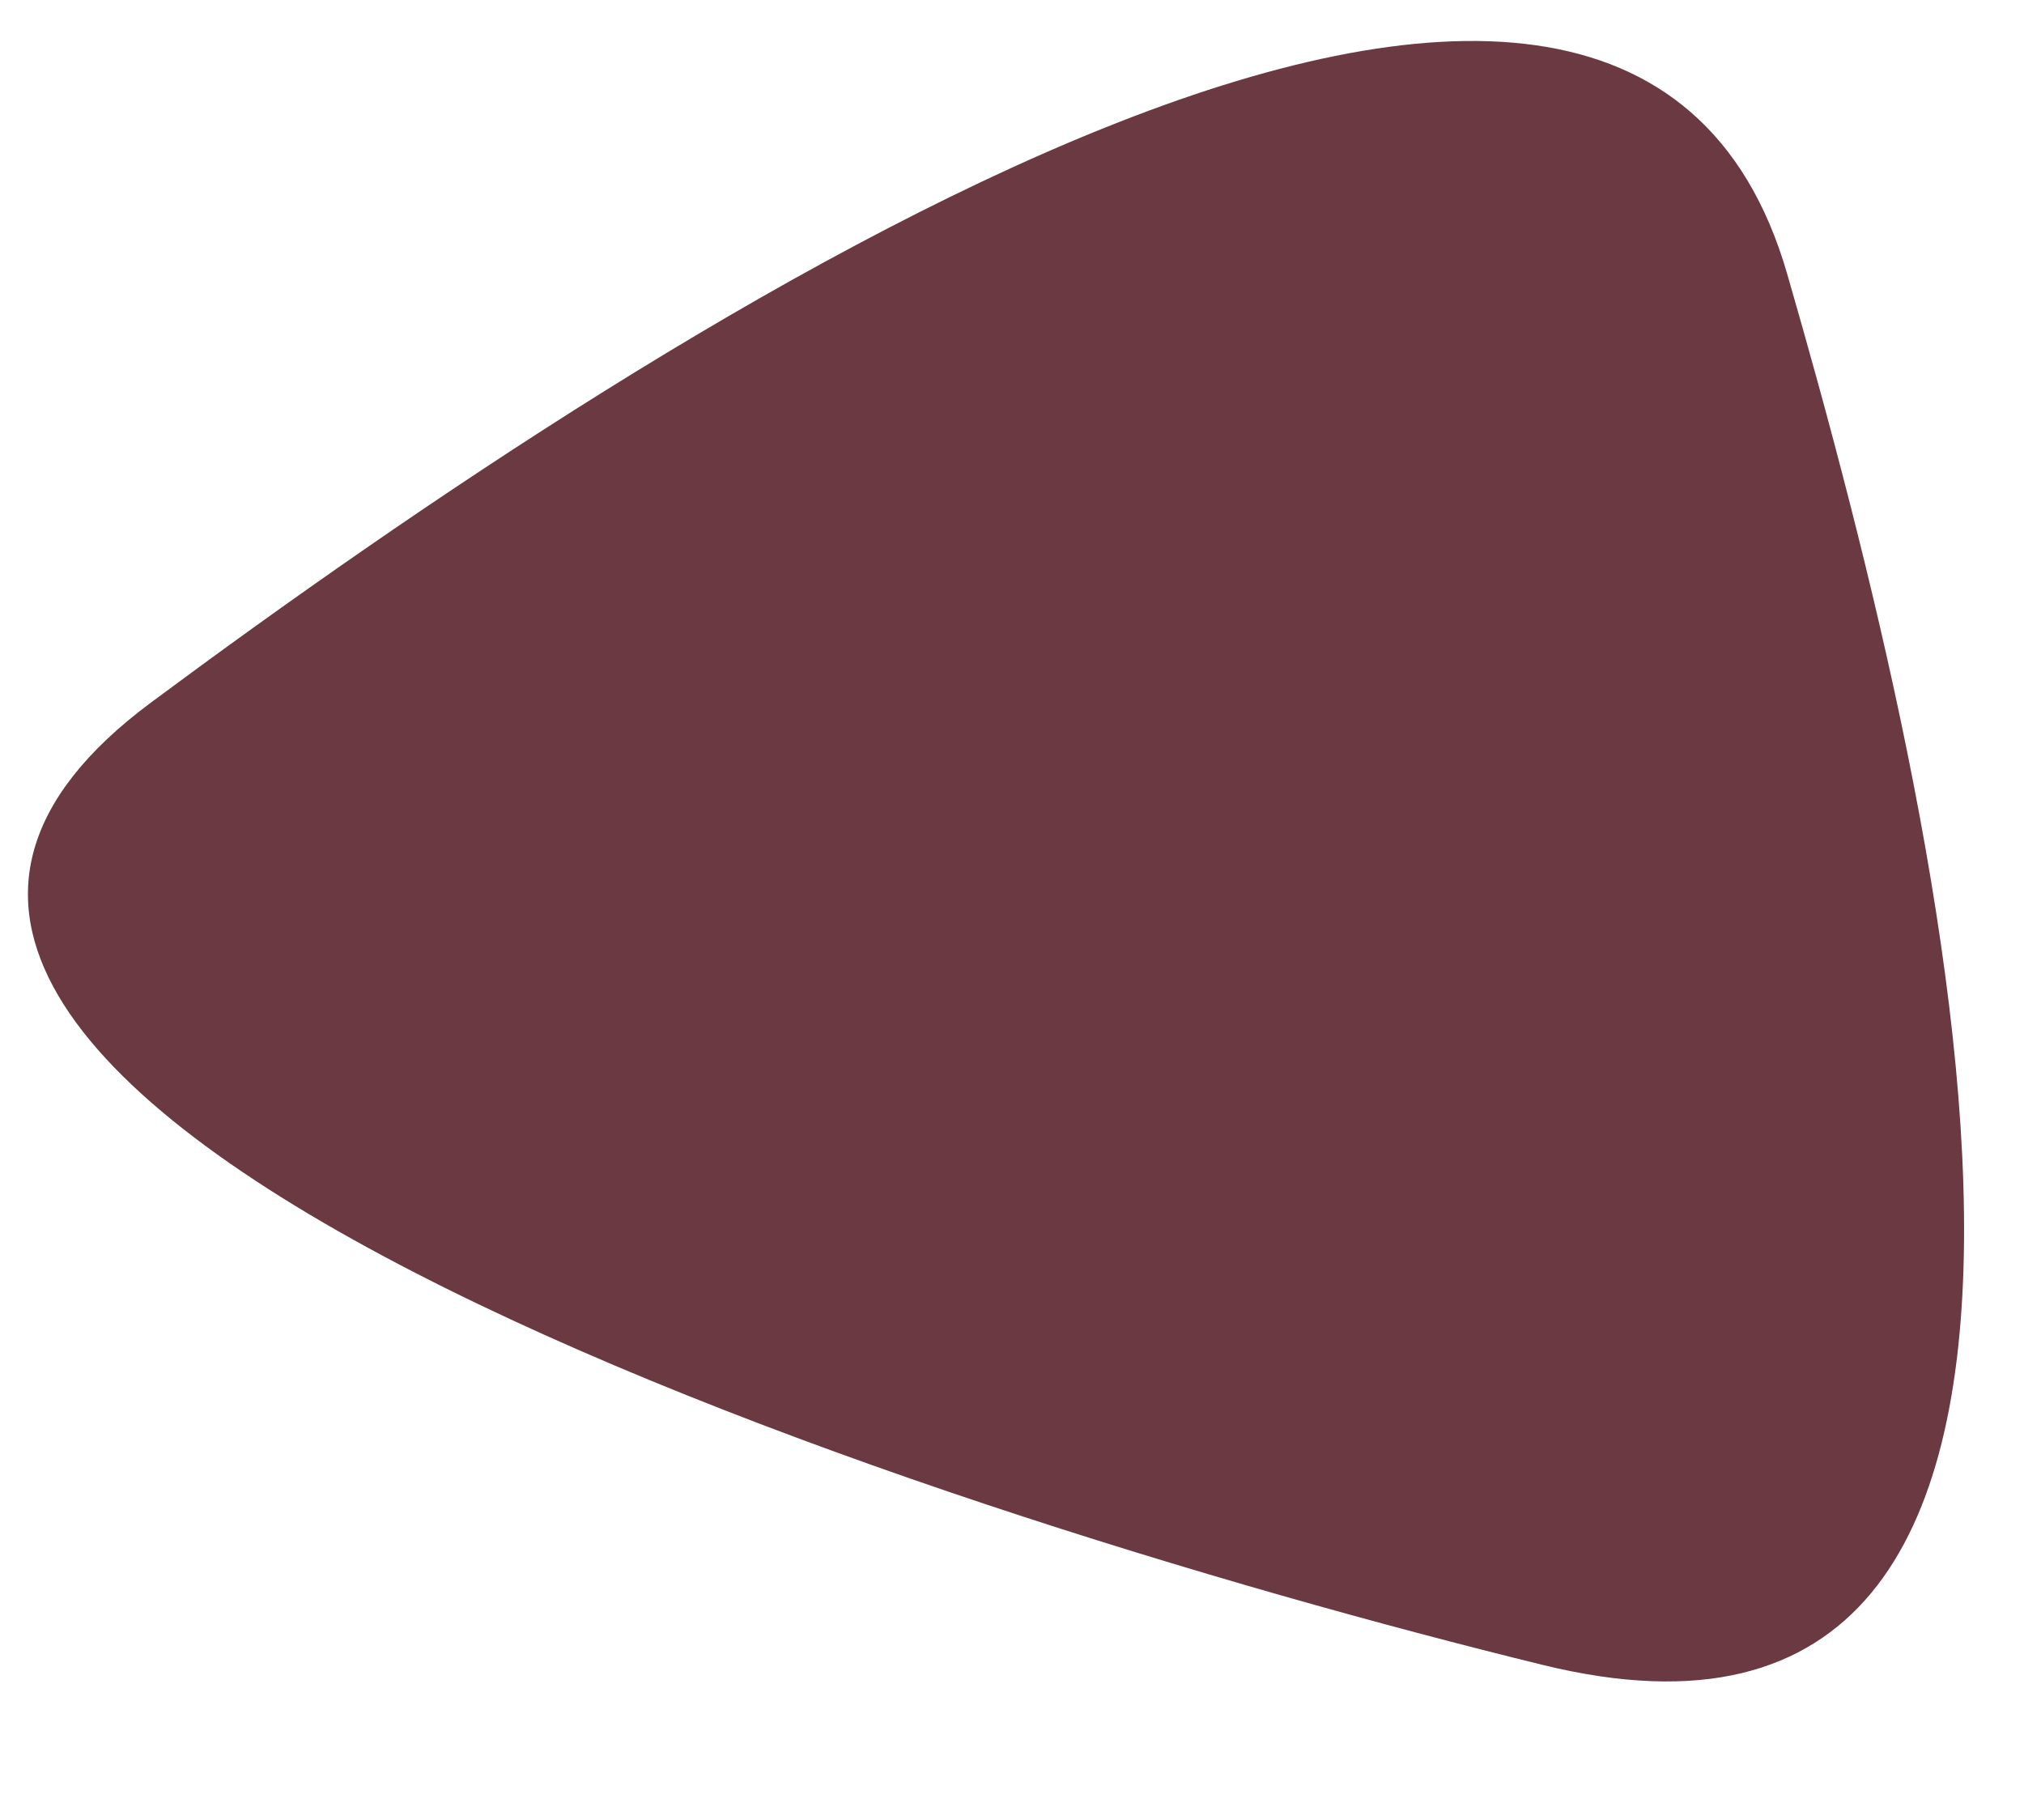
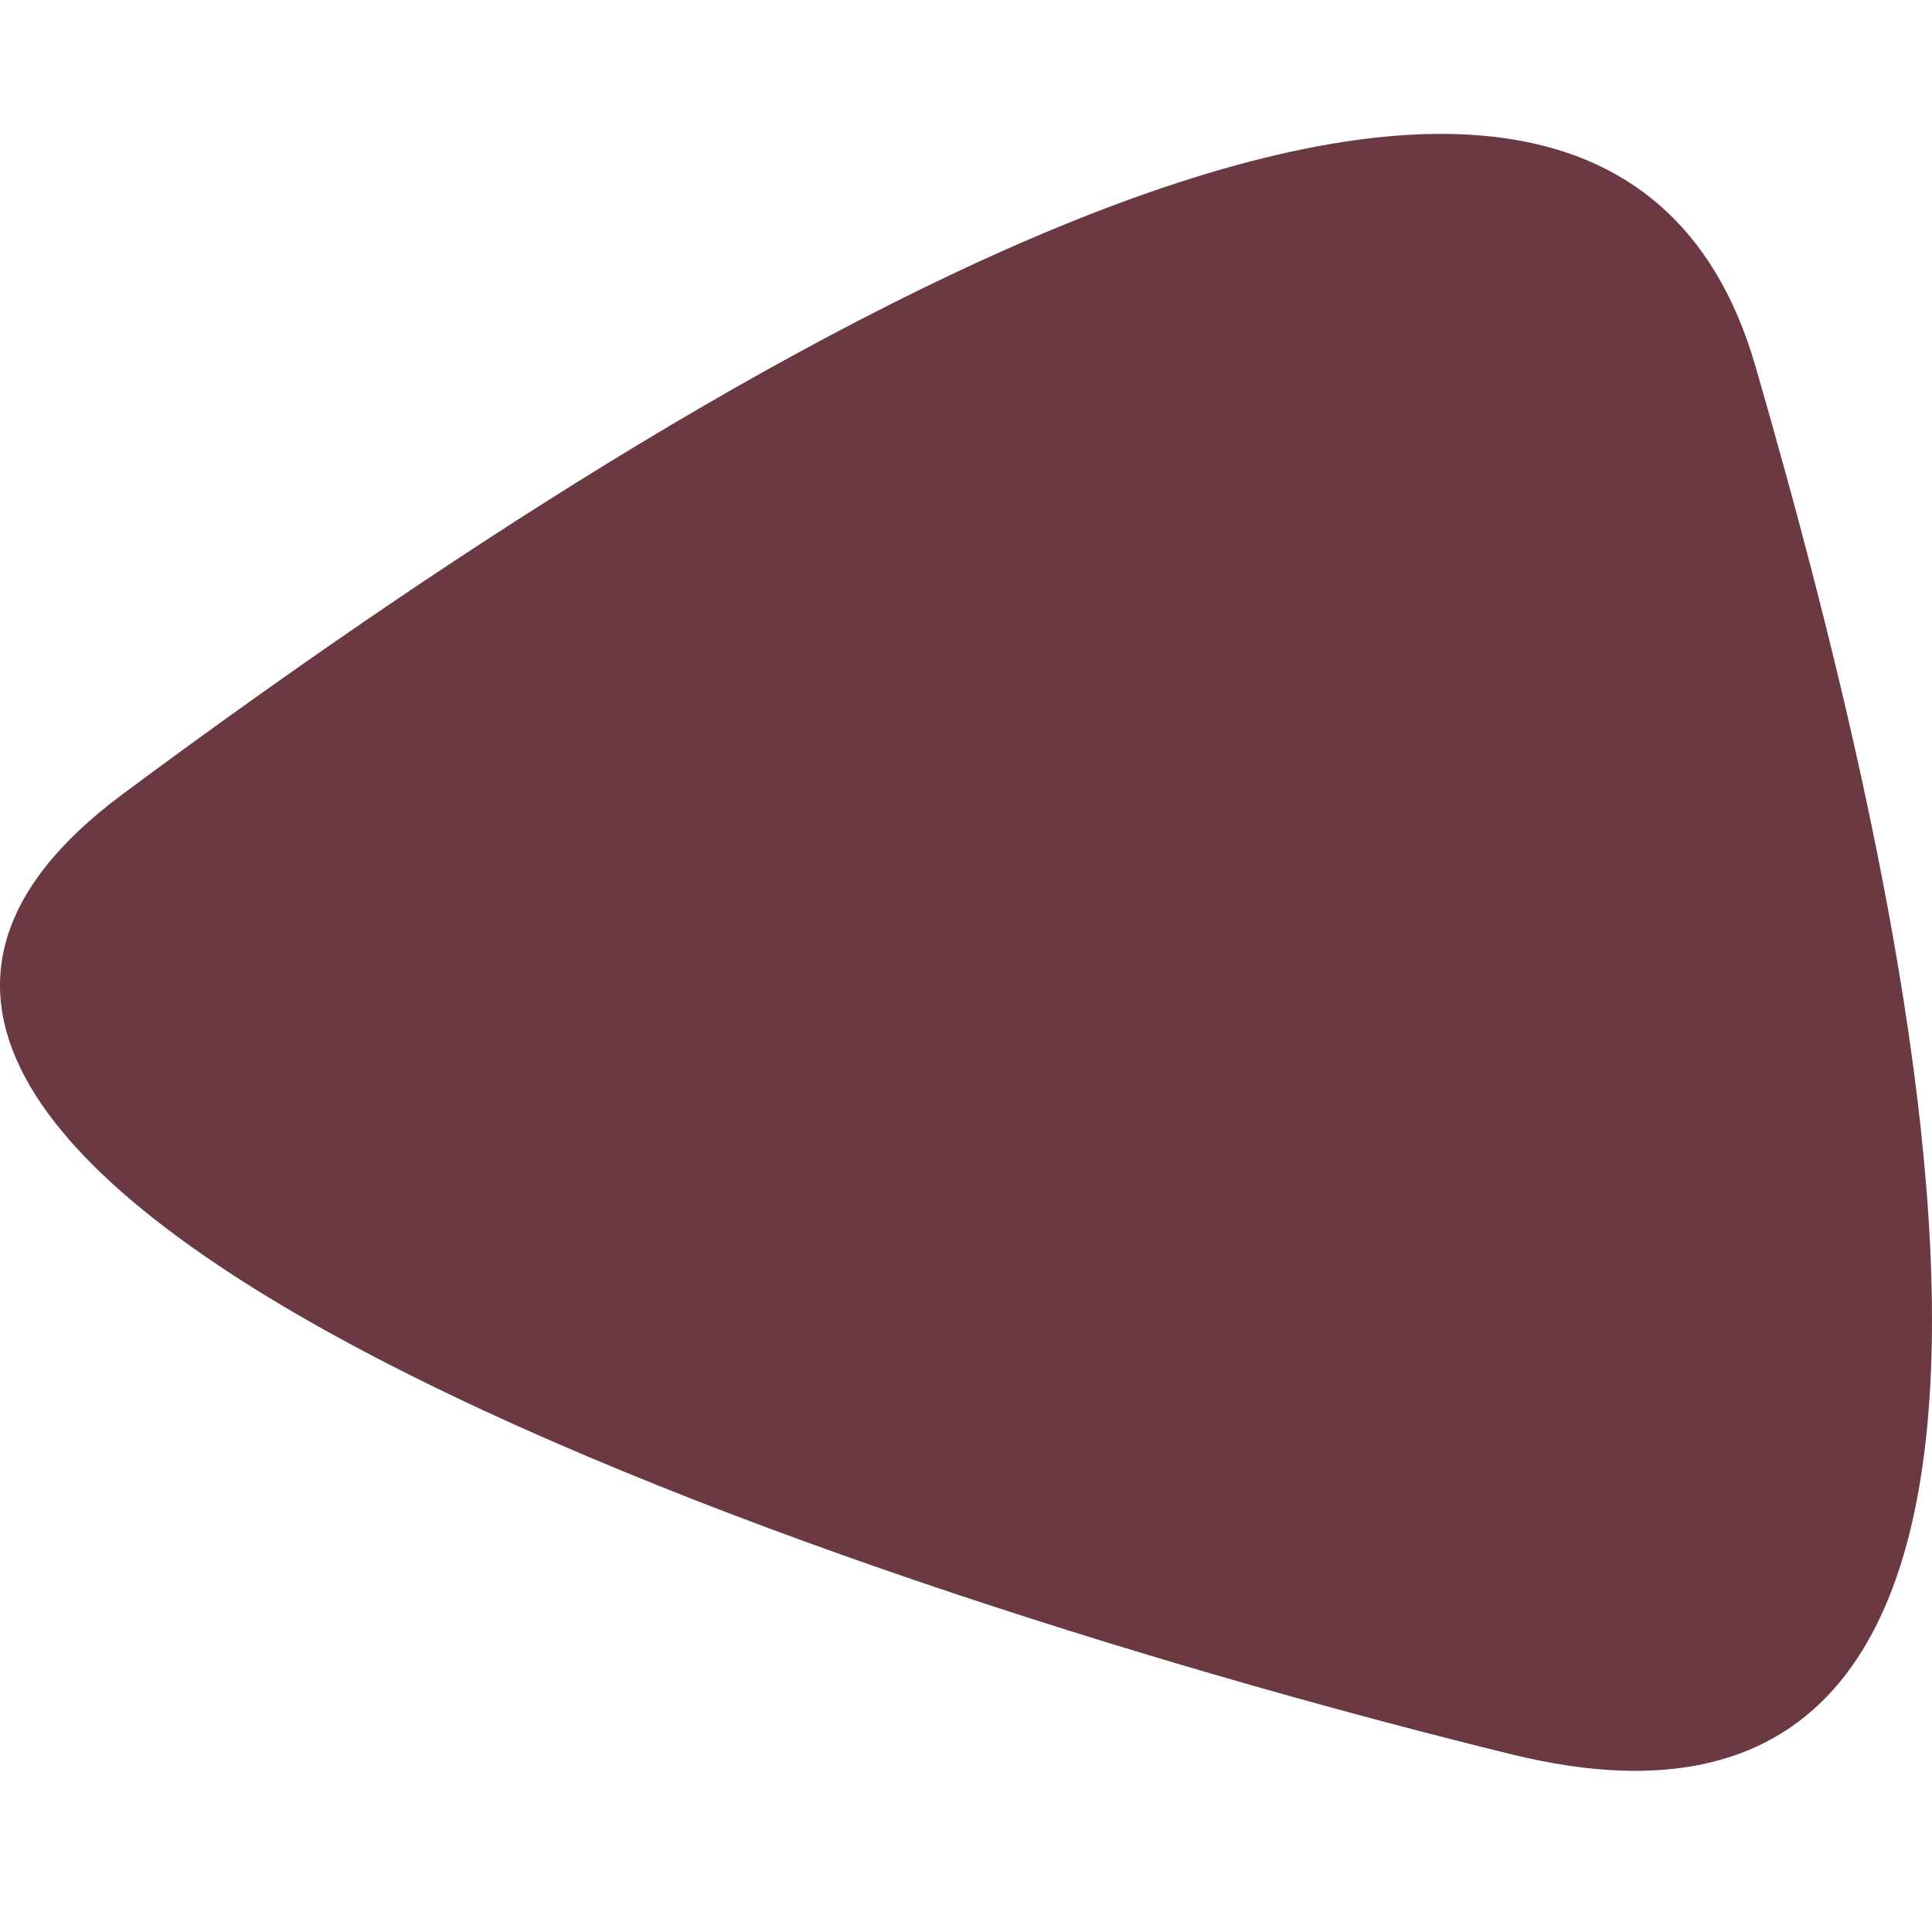
- <svg xmlns="http://www.w3.org/2000/svg" width="109mm" height="98mm" viewBox="0 0 109 98" version="1.1" id="svg1">
+ <svg xmlns="http://www.w3.org/2000/svg" width="150mm" height="150mm" viewBox="0 0 150 150" version="1.1" id="svg1">
  <defs id="defs1">
    </defs>
  <g id="layer1" />
-   <path d="M 8.125,37.838 C -20.121,58.821 49.063,81.323 83.102,89.666 117.141,98.009 105.131,45.443 96.241,14.732 87.351,-15.979 36.37,16.856 8.125,37.838 Z" style="fill:#6a3942;fill-opacity:1;stroke-width:6.797" id="path49" />
+   <path d="M 9.524,61.655 C -31.11,91.84 68.417,124.212 117.386,136.214 166.355,148.216 149.076,72.594 136.287,28.414 123.498,-15.766 50.158,31.47 9.524,61.655 Z" style="fill:#6a3942;fill-opacity:1;stroke-width:9.778" id="path49" />
</svg>
